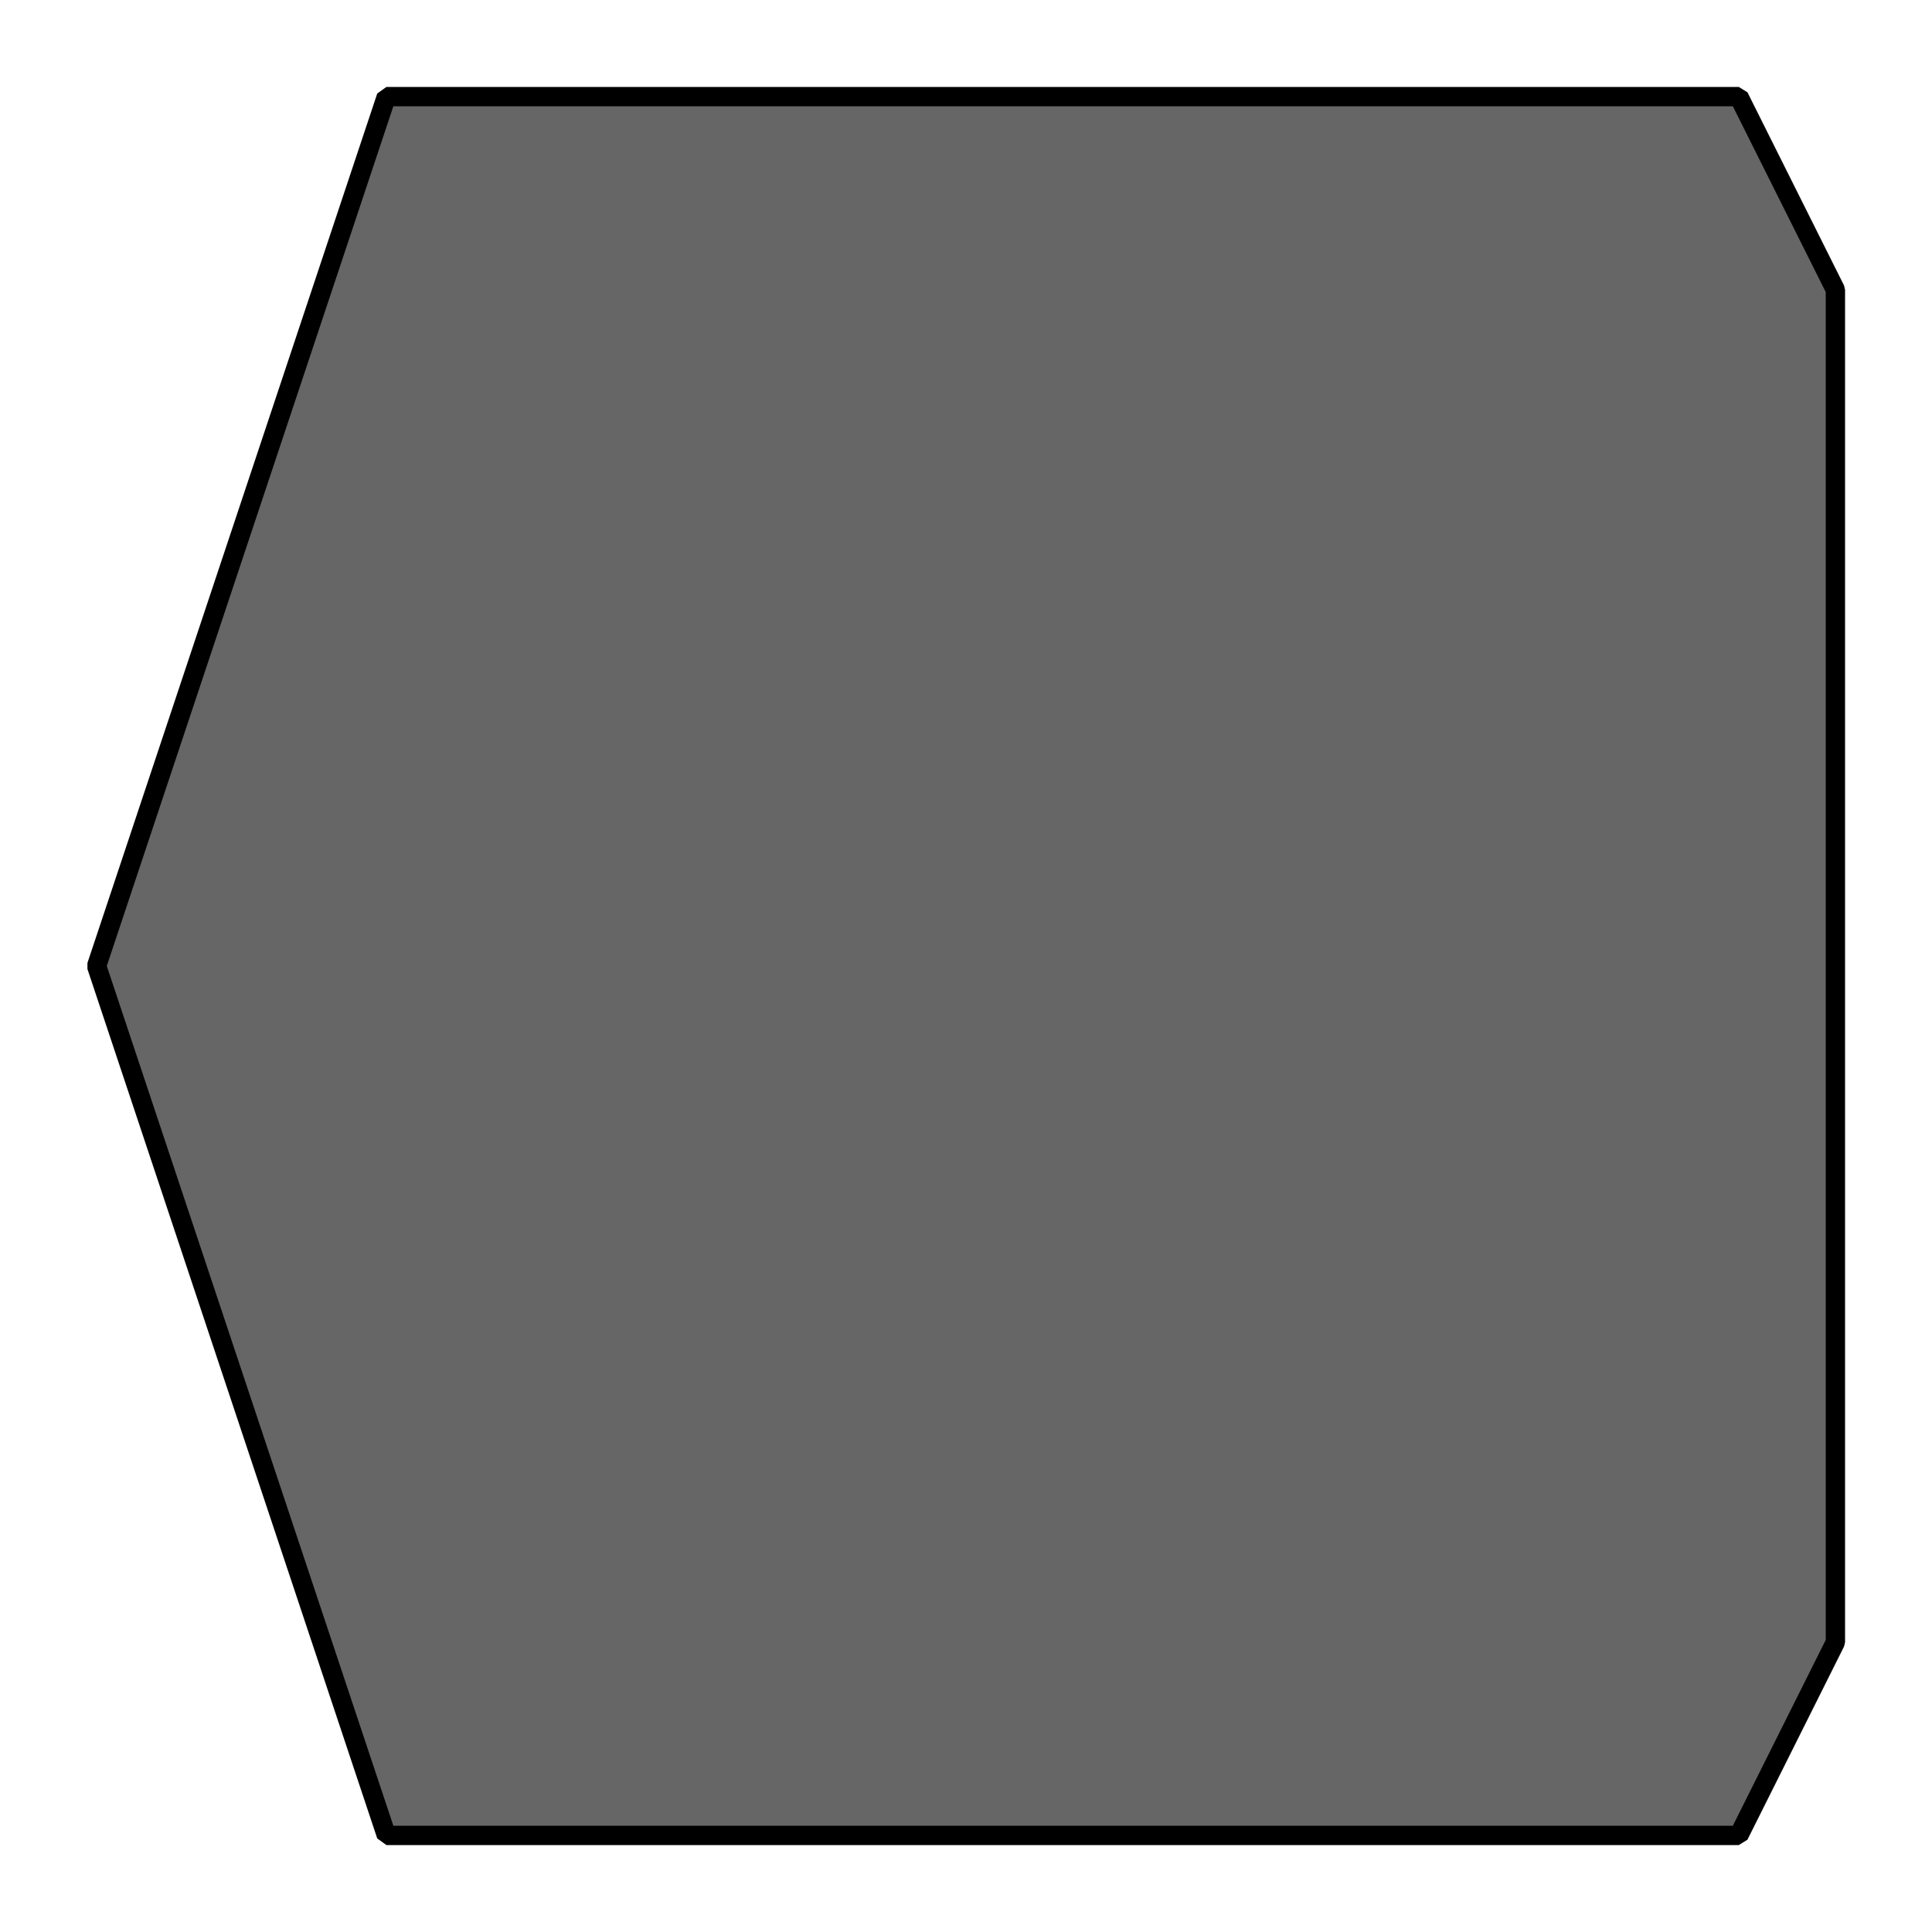
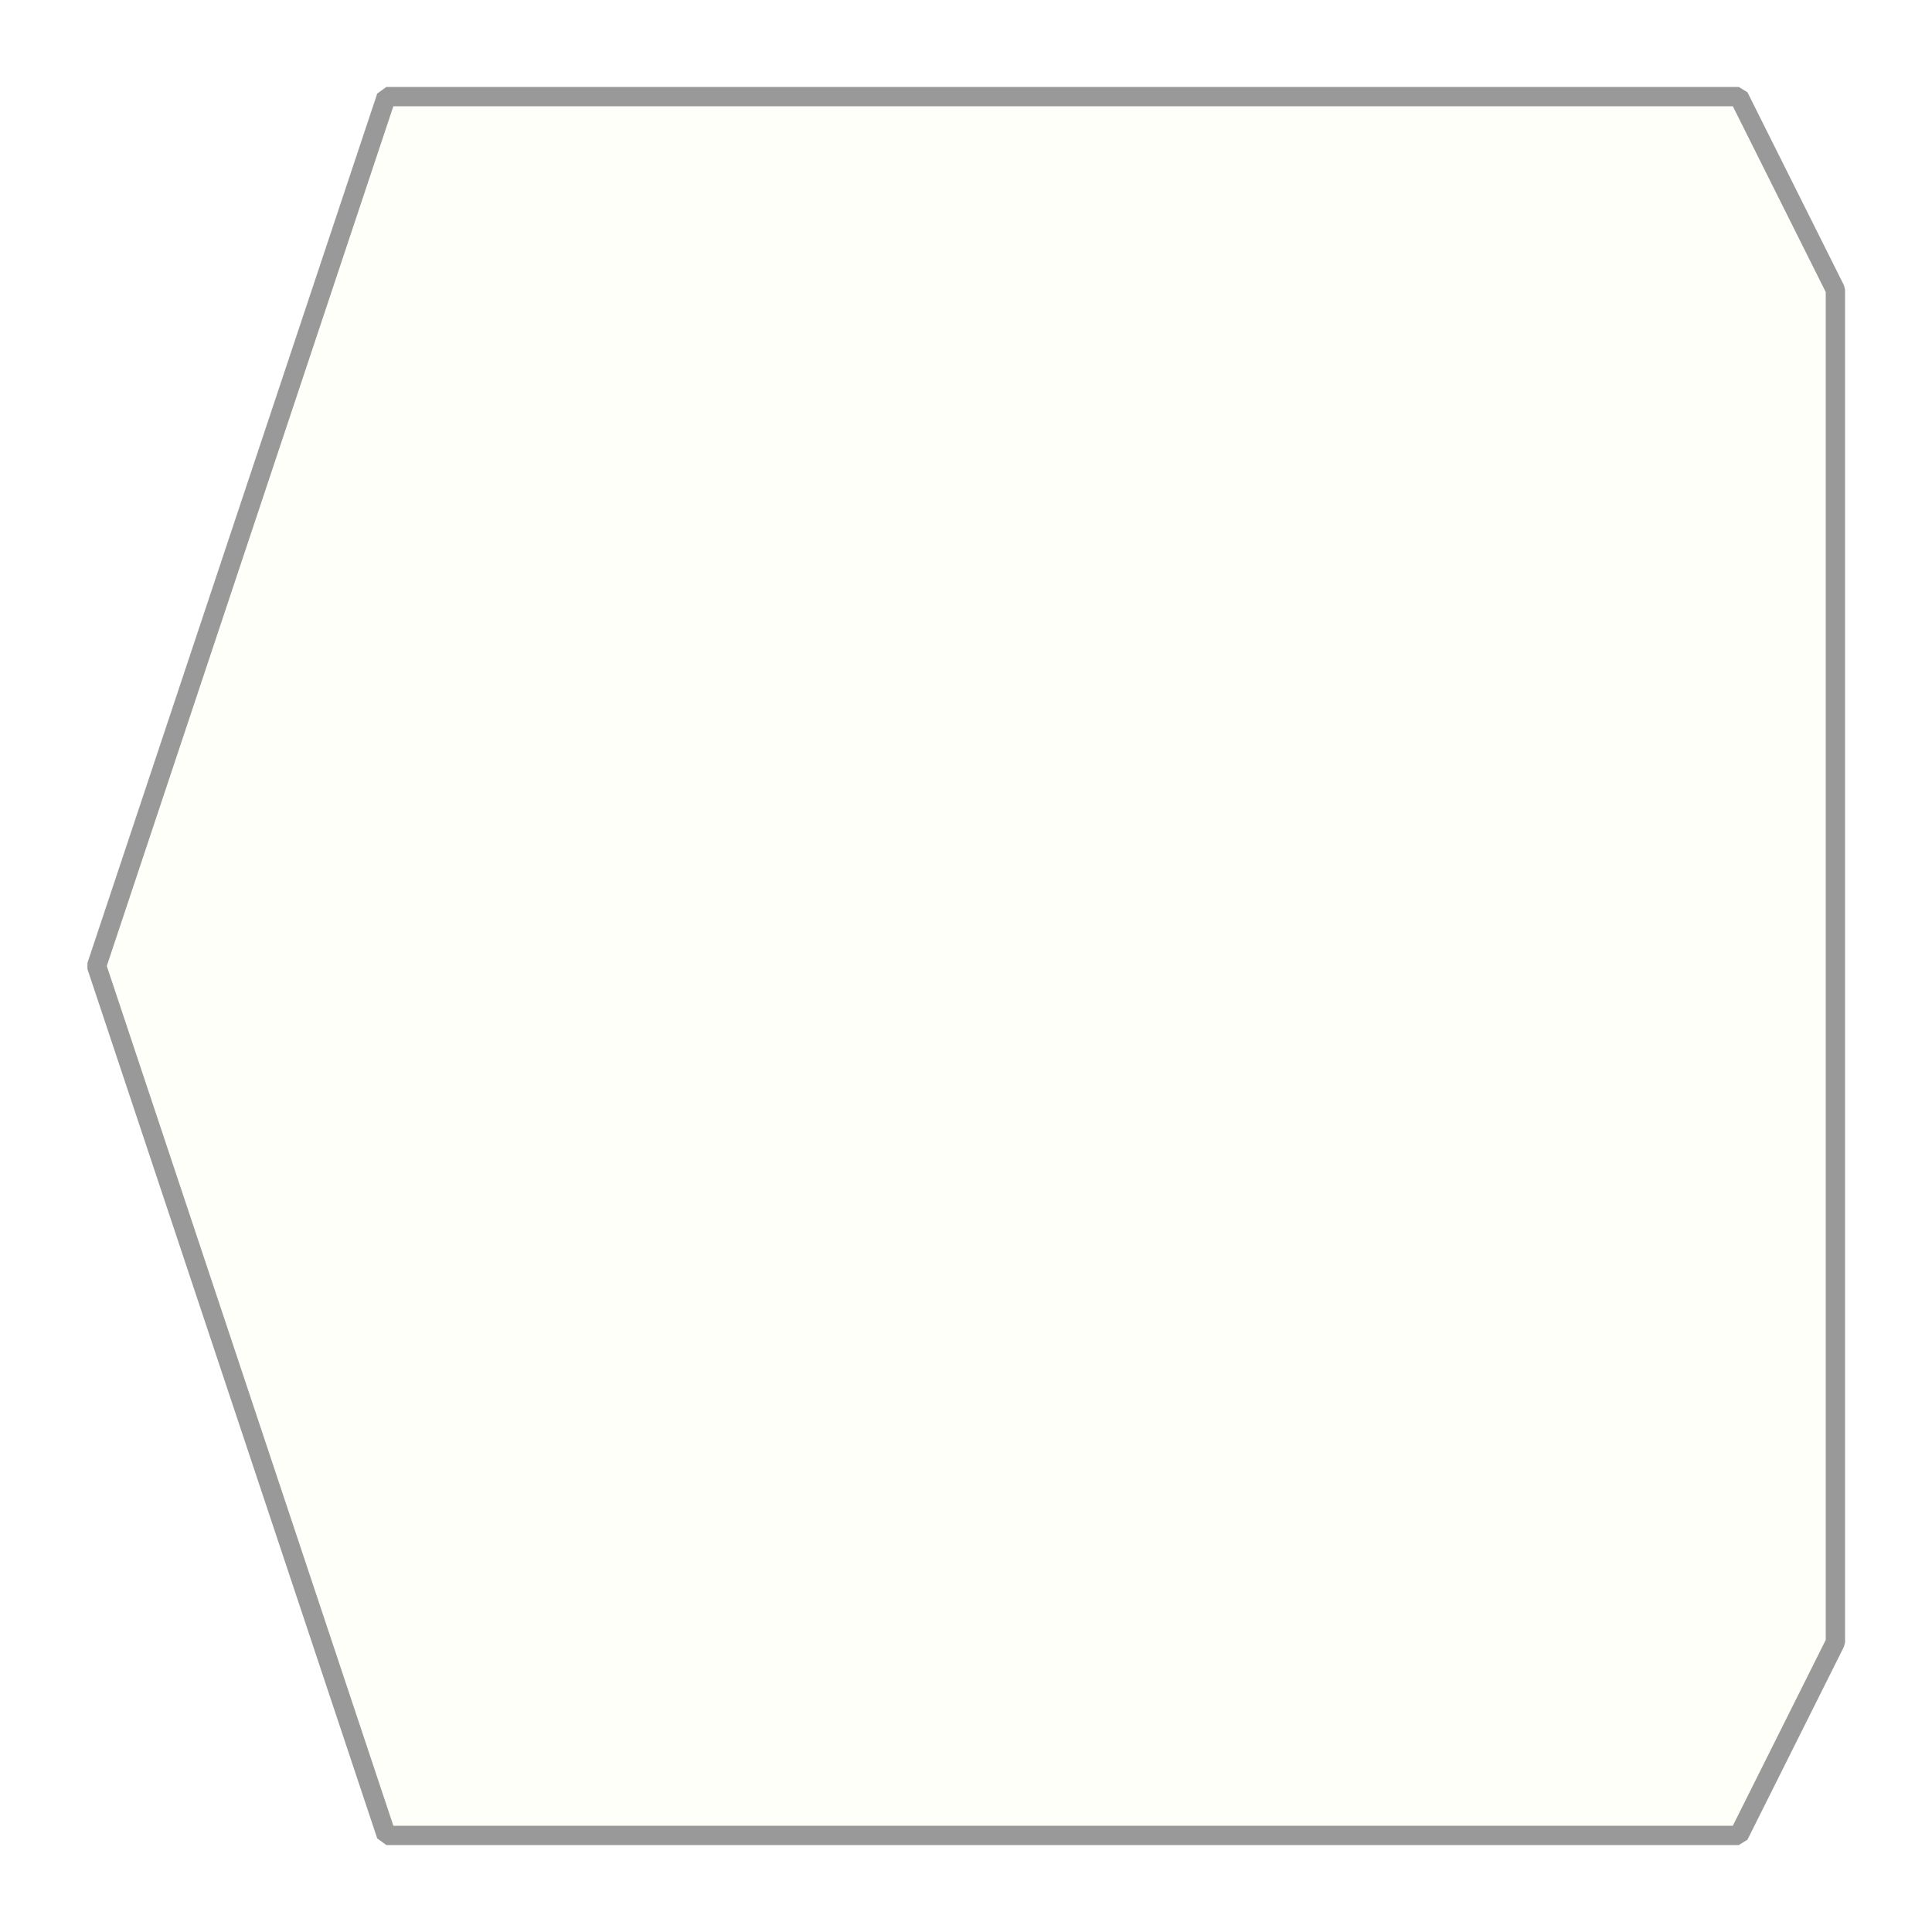
<svg xmlns="http://www.w3.org/2000/svg" baseProfile="full" class="svg" contentScriptType="text/ecmascript" contentStyleType="text/css" preserveAspectRatio="none" version="1.2" viewBox="0 0 100 100" xlink="http://www.w3.org/1999/xlink" zoomAndPan="disable">
-   <polygon class="tab" fill="#666" points="20.0,95.0 5.0,50.0 20.0,5.0 90.0,5.0 95.0,15.0 95.0,85.0 90.0,95.0" stroke-linejoin="bevel" stroke-width="1px" stroke="black" vector-effect="non-scaling-stroke" />
+   <polygon class="tab" fill="#fffffa" points="20.0,95.0 5.0,50.0 20.0,5.0 90.0,5.0 95.0,15.0 95.0,85.0 90.0,95.0" stroke-linejoin="bevel" stroke-width="1px" stroke="#999" vector-effect="non-scaling-stroke" />
  <polygon class="insert" fill="#FFEA00" points="25.0,95.0 10.0,50.0 25.0,5.0" stroke-linejoin="bevel" stroke-width=".5px" stroke="black" vector-effect="non-scaling-stroke" visibility="hidden" />
</svg>
